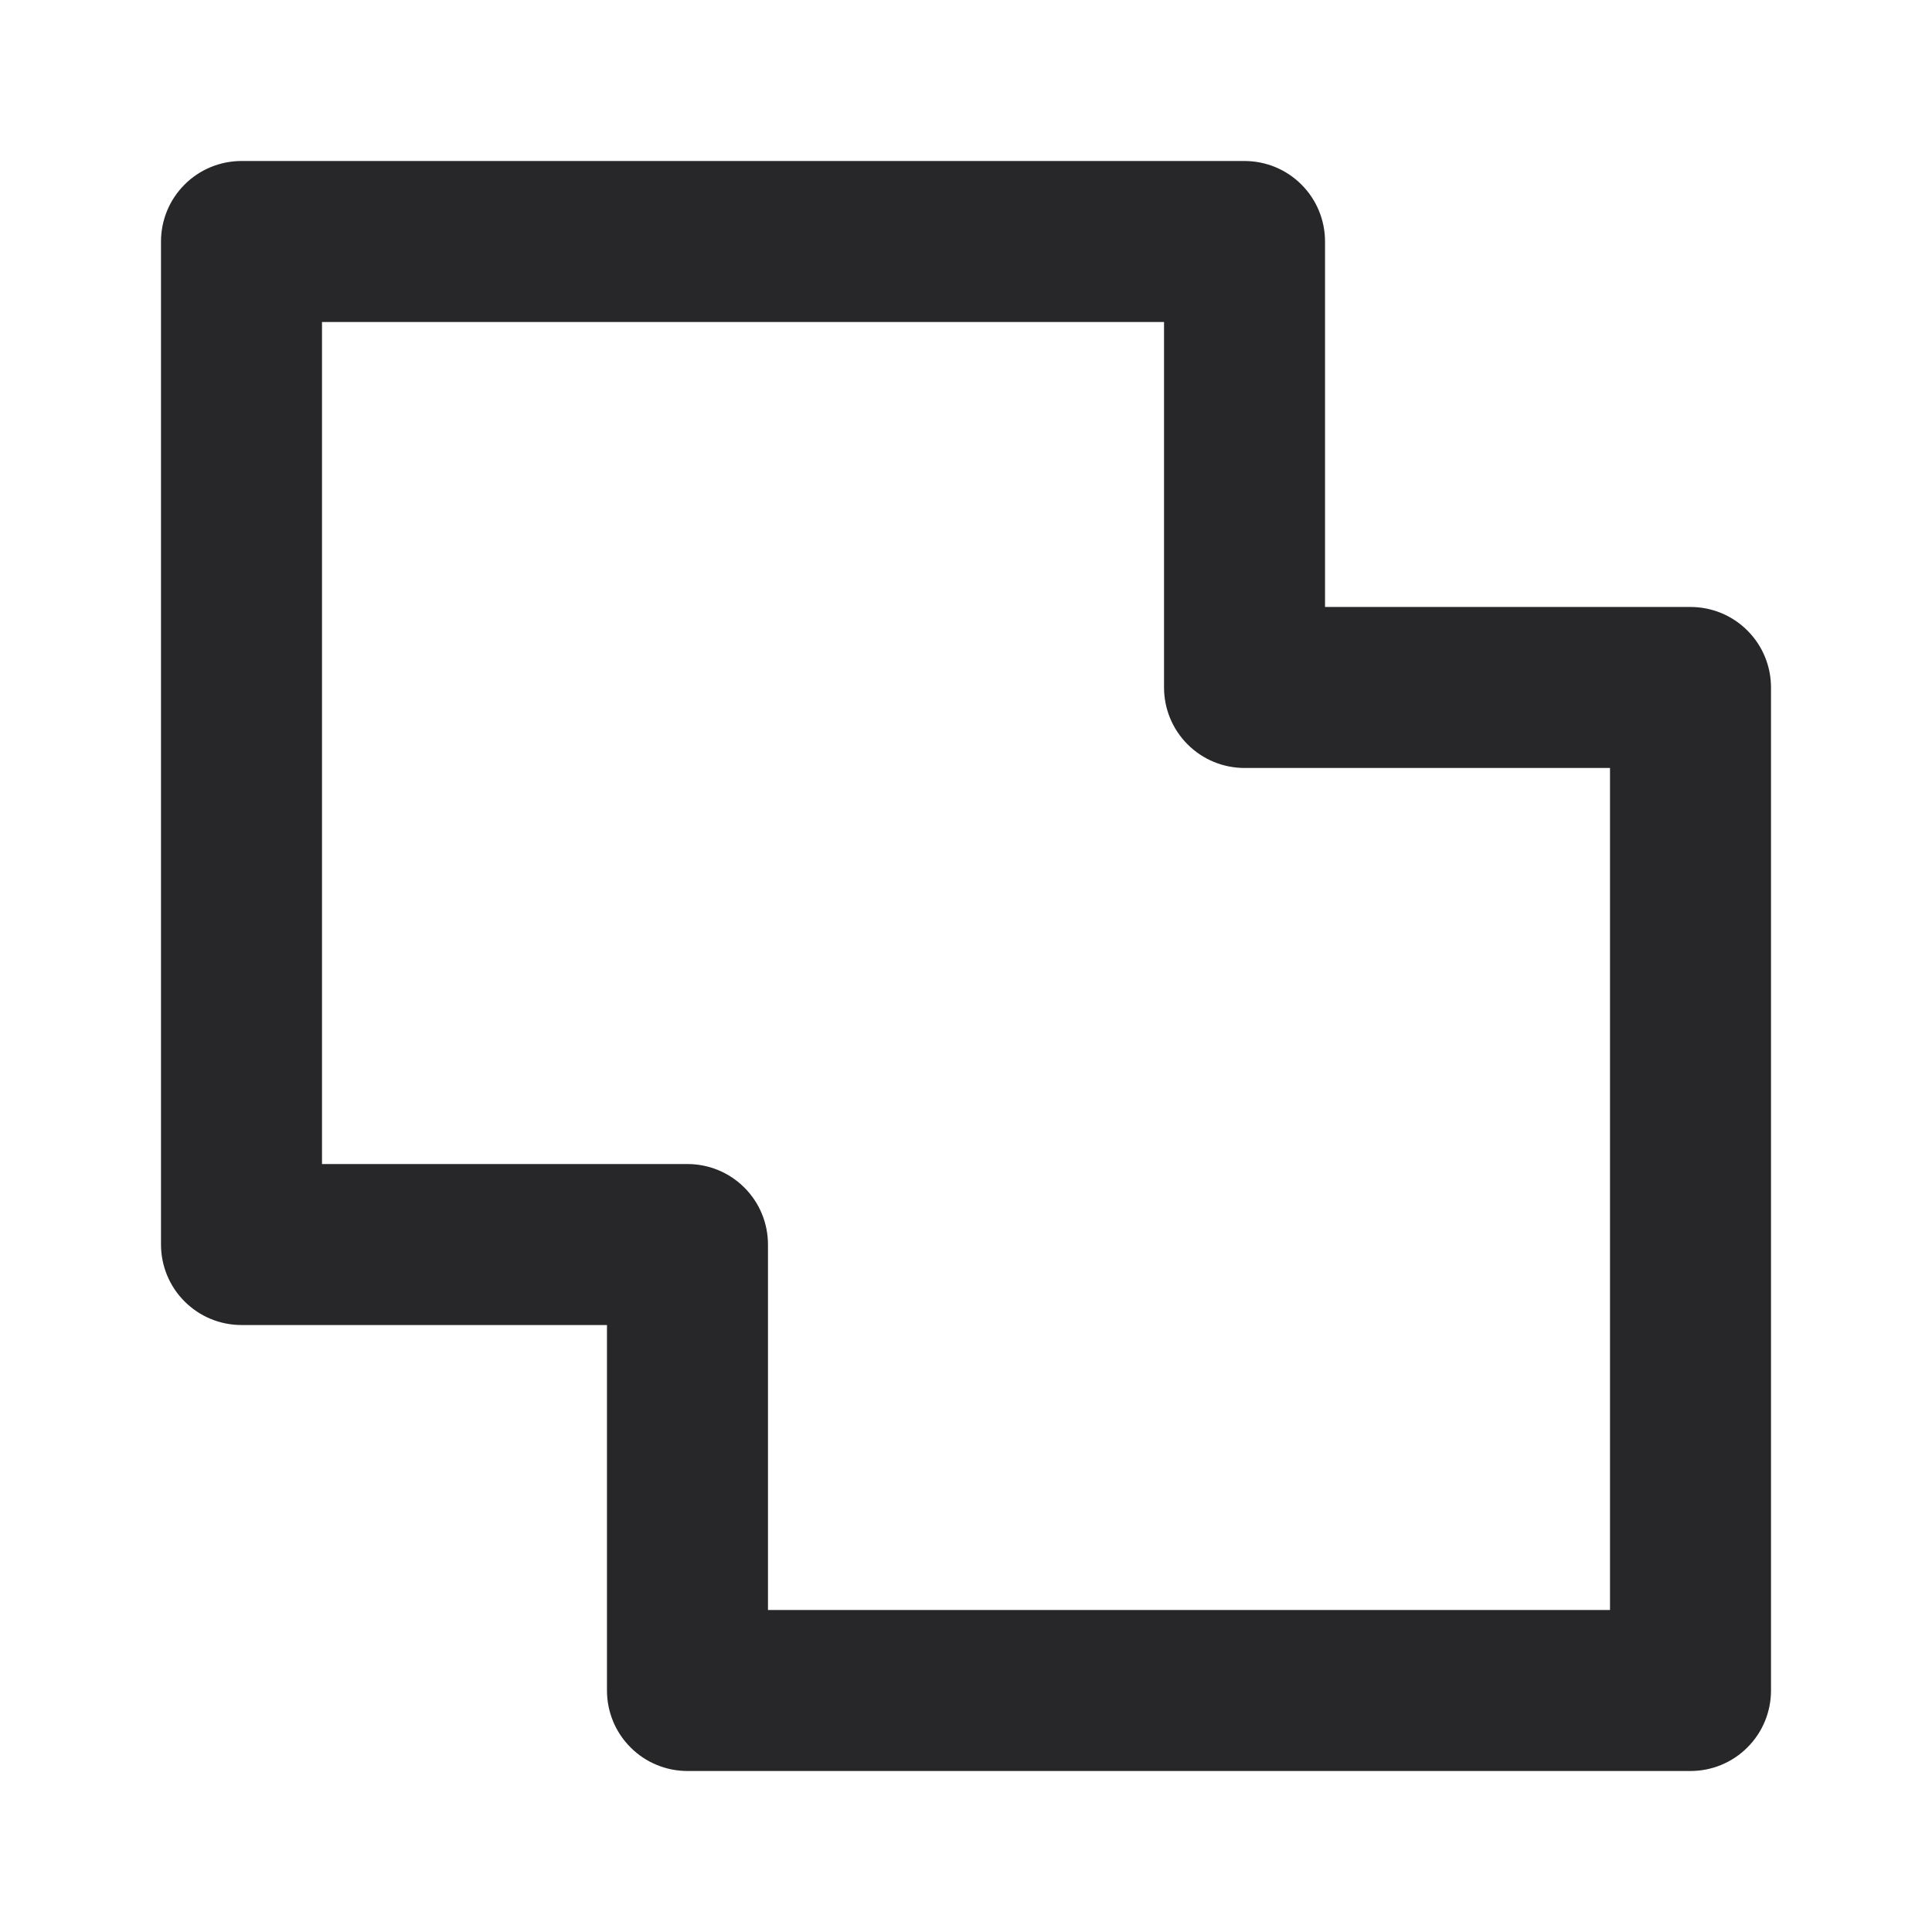
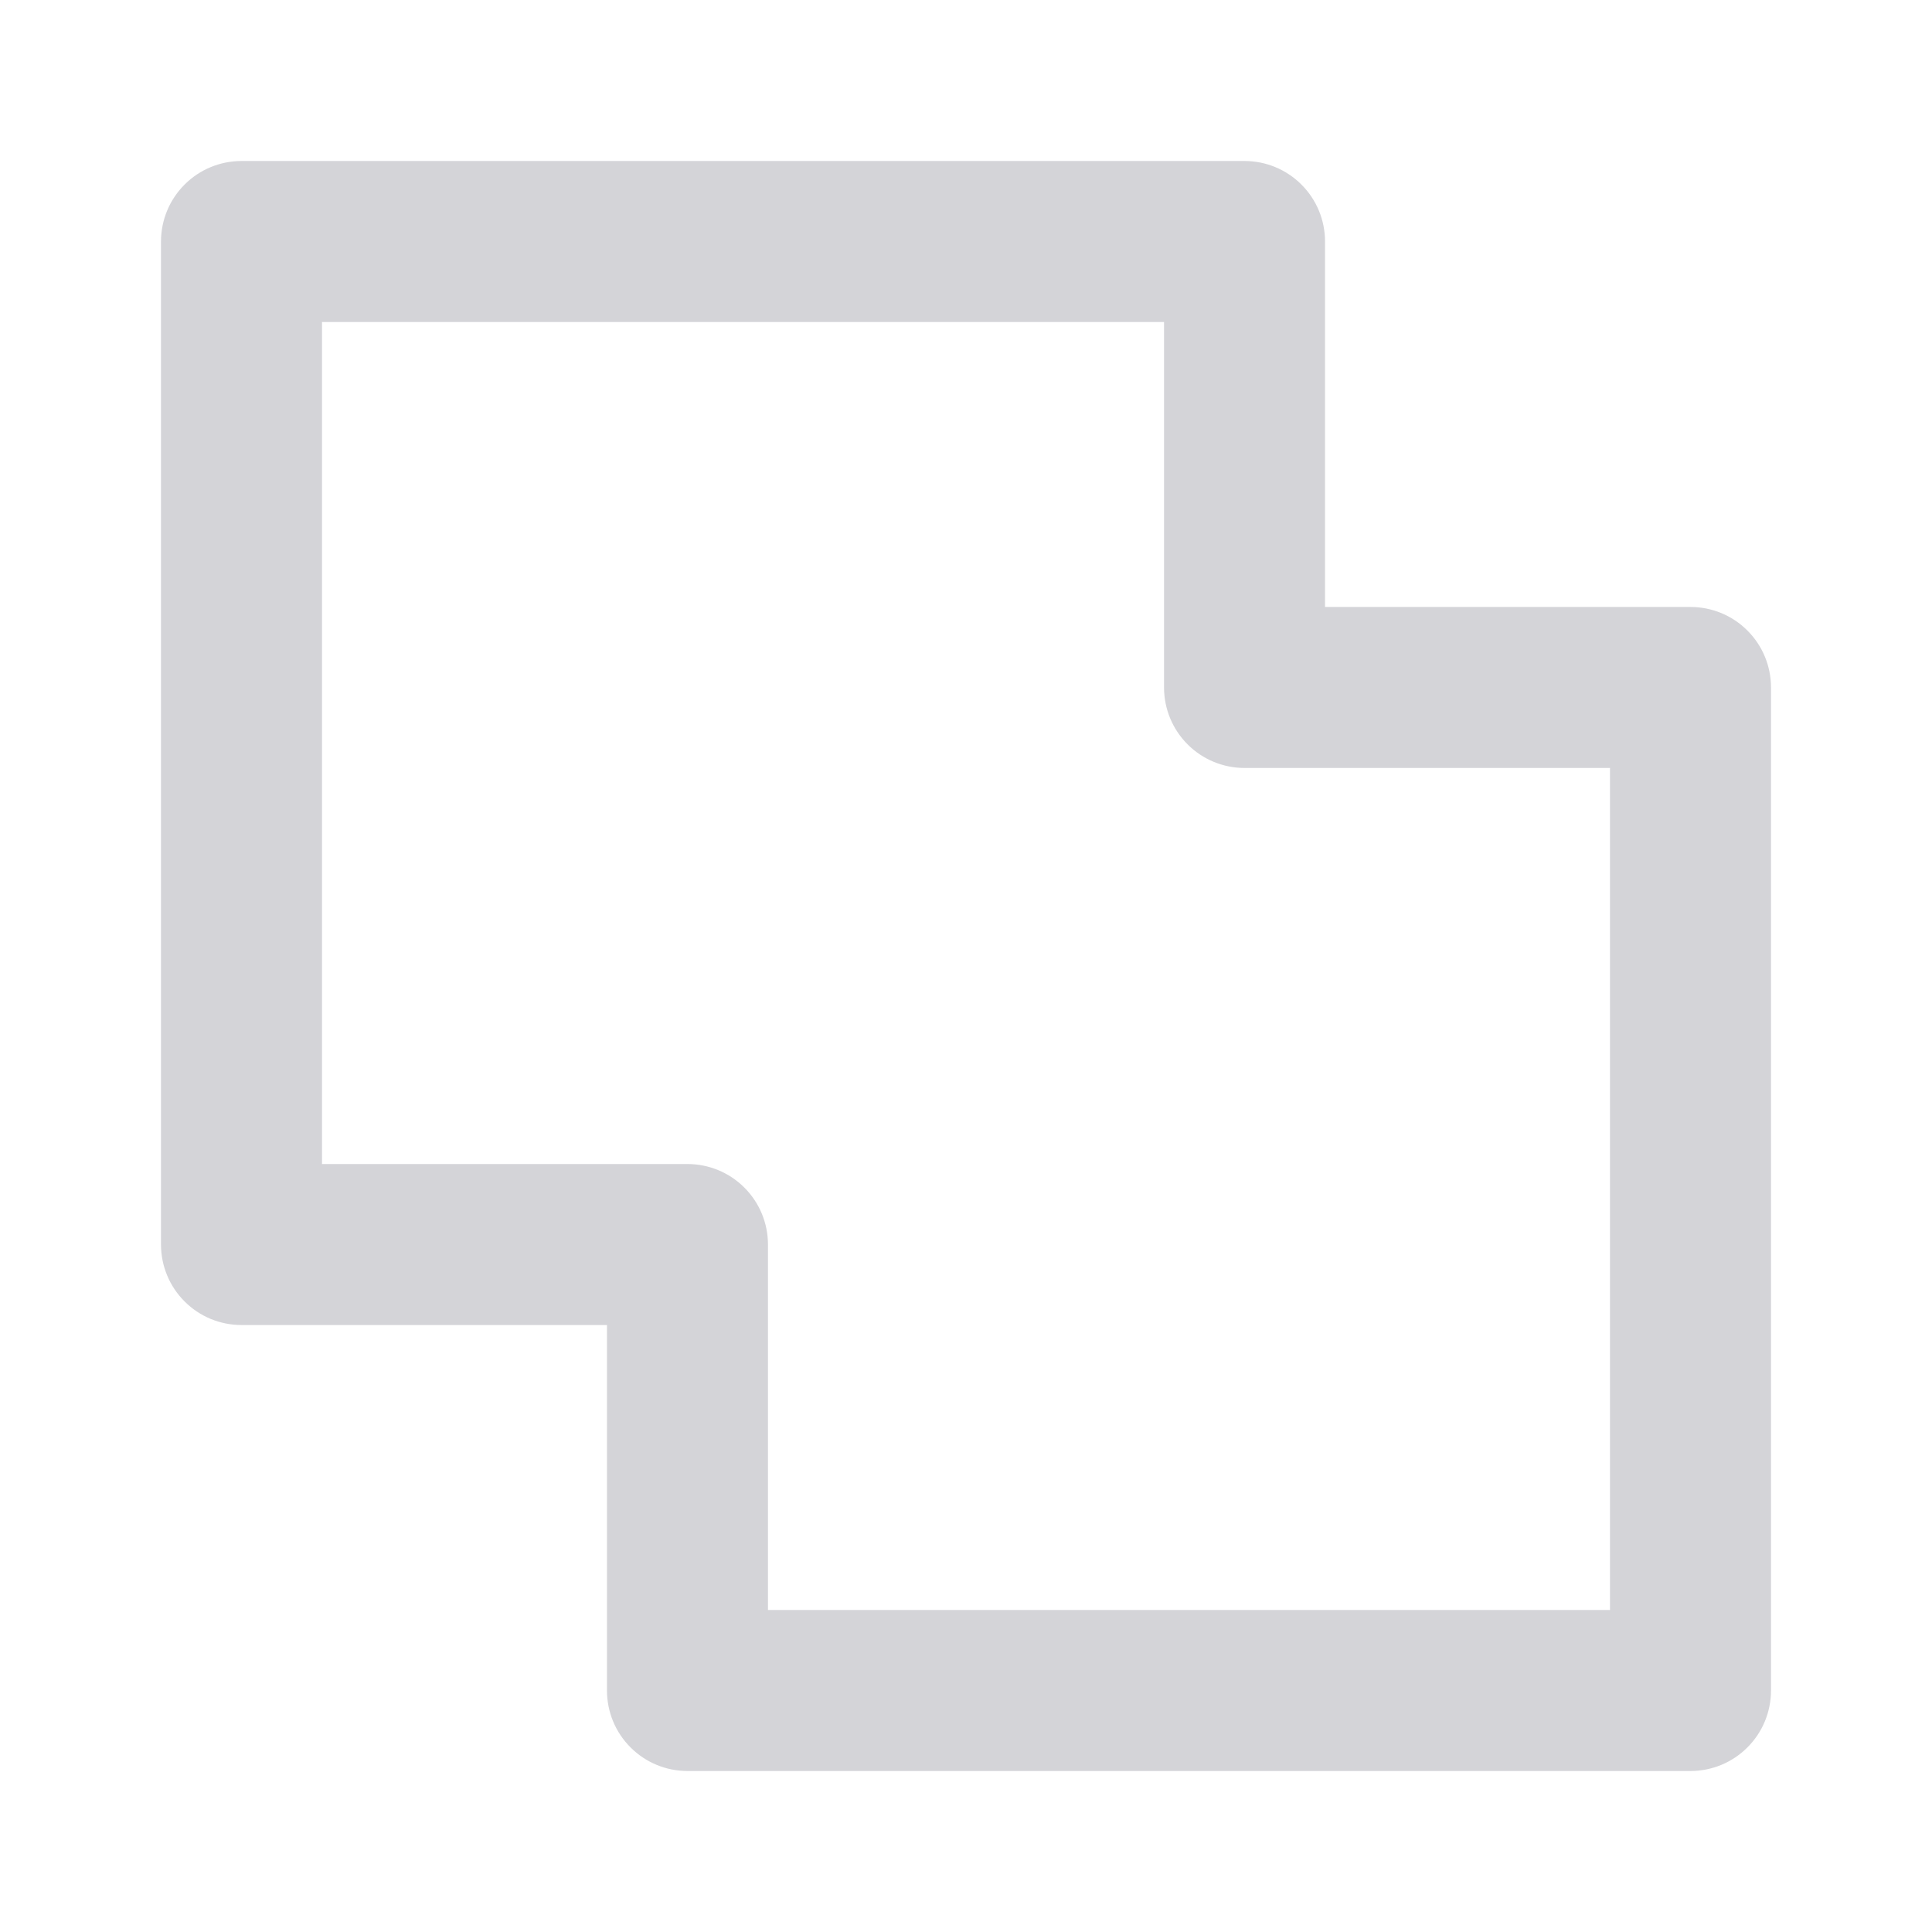
<svg xmlns="http://www.w3.org/2000/svg" width="24" height="24" viewBox="0 0 24 24" fill="none">
-   <path d="M21 7.54H16.46V3C16.46 2.735 16.355 2.48 16.167 2.293C15.98 2.105 15.725 2 15.46 2H3C2.735 2 2.48 2.105 2.293 2.293C2.105 2.48 2 2.735 2 3V15.46C2 15.725 2.105 15.98 2.293 16.167C2.48 16.355 2.735 16.46 3 16.46H7.54V21C7.54 21.265 7.645 21.52 7.833 21.707C8.02 21.895 8.275 22 8.54 22H21C21.265 22 21.52 21.895 21.707 21.707C21.895 21.52 22 21.265 22 21V8.54C22 8.275 21.895 8.02 21.707 7.833C21.52 7.645 21.265 7.54 21 7.54V7.54ZM20 20H9.54V15.46C9.54 15.195 9.435 14.94 9.247 14.753C9.06 14.565 8.805 14.46 8.54 14.46H4V4H14.46V8.54C14.46 8.805 14.565 9.06 14.753 9.247C14.94 9.435 15.195 9.54 15.46 9.54H20V20Z" fill="#27272A" />
+   <path d="M21 7.54H16.46V3C16.46 2.735 16.355 2.48 16.167 2.293C15.98 2.105 15.725 2 15.46 2H3C2.735 2 2.48 2.105 2.293 2.293C2.105 2.48 2 2.735 2 3V15.46C2 15.725 2.105 15.98 2.293 16.167C2.48 16.355 2.735 16.46 3 16.46H7.54V21C7.54 21.265 7.645 21.52 7.833 21.707C8.02 21.895 8.275 22 8.54 22H21C21.265 22 21.52 21.895 21.707 21.707C21.895 21.52 22 21.265 22 21V8.54C22 8.275 21.895 8.02 21.707 7.833C21.52 7.645 21.265 7.54 21 7.54ZM20 20H9.54V15.46C9.54 15.195 9.435 14.94 9.247 14.753C9.06 14.565 8.805 14.46 8.54 14.46H4V4H14.46V8.54C14.46 8.805 14.565 9.06 14.753 9.247C14.94 9.435 15.195 9.54 15.46 9.54H20V20Z" fill="#D4D4D8" />
</svg>
